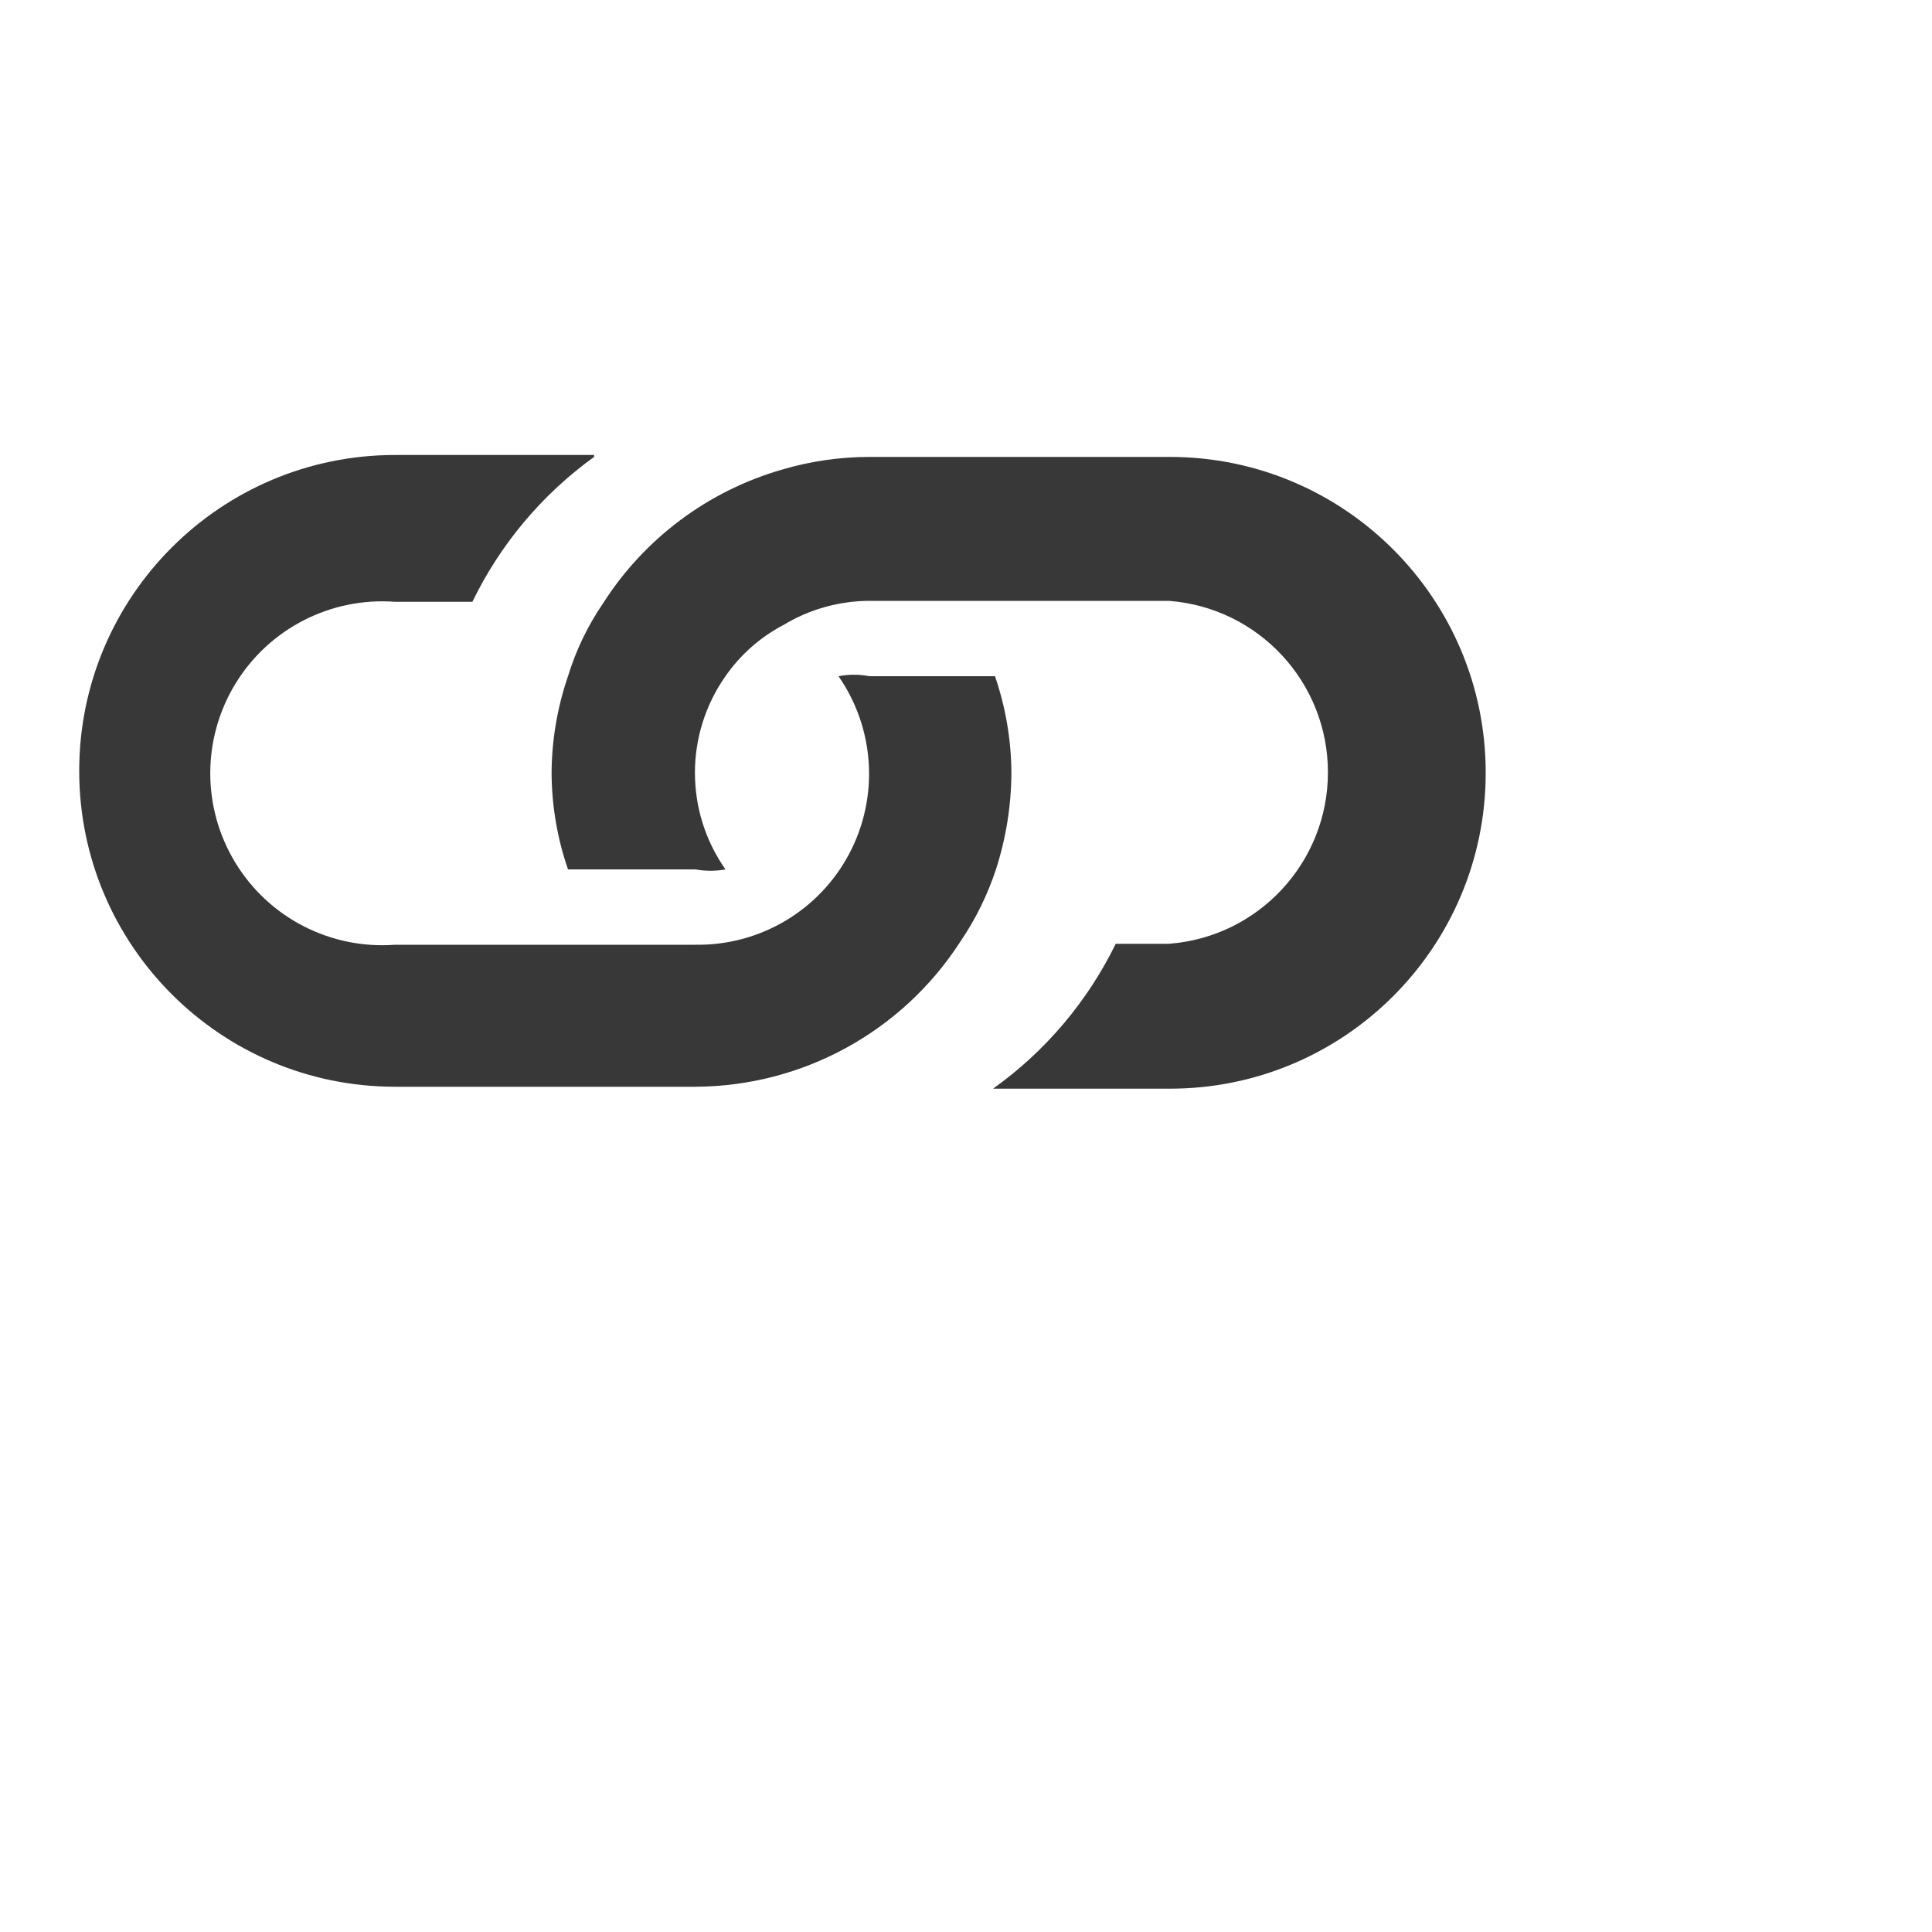
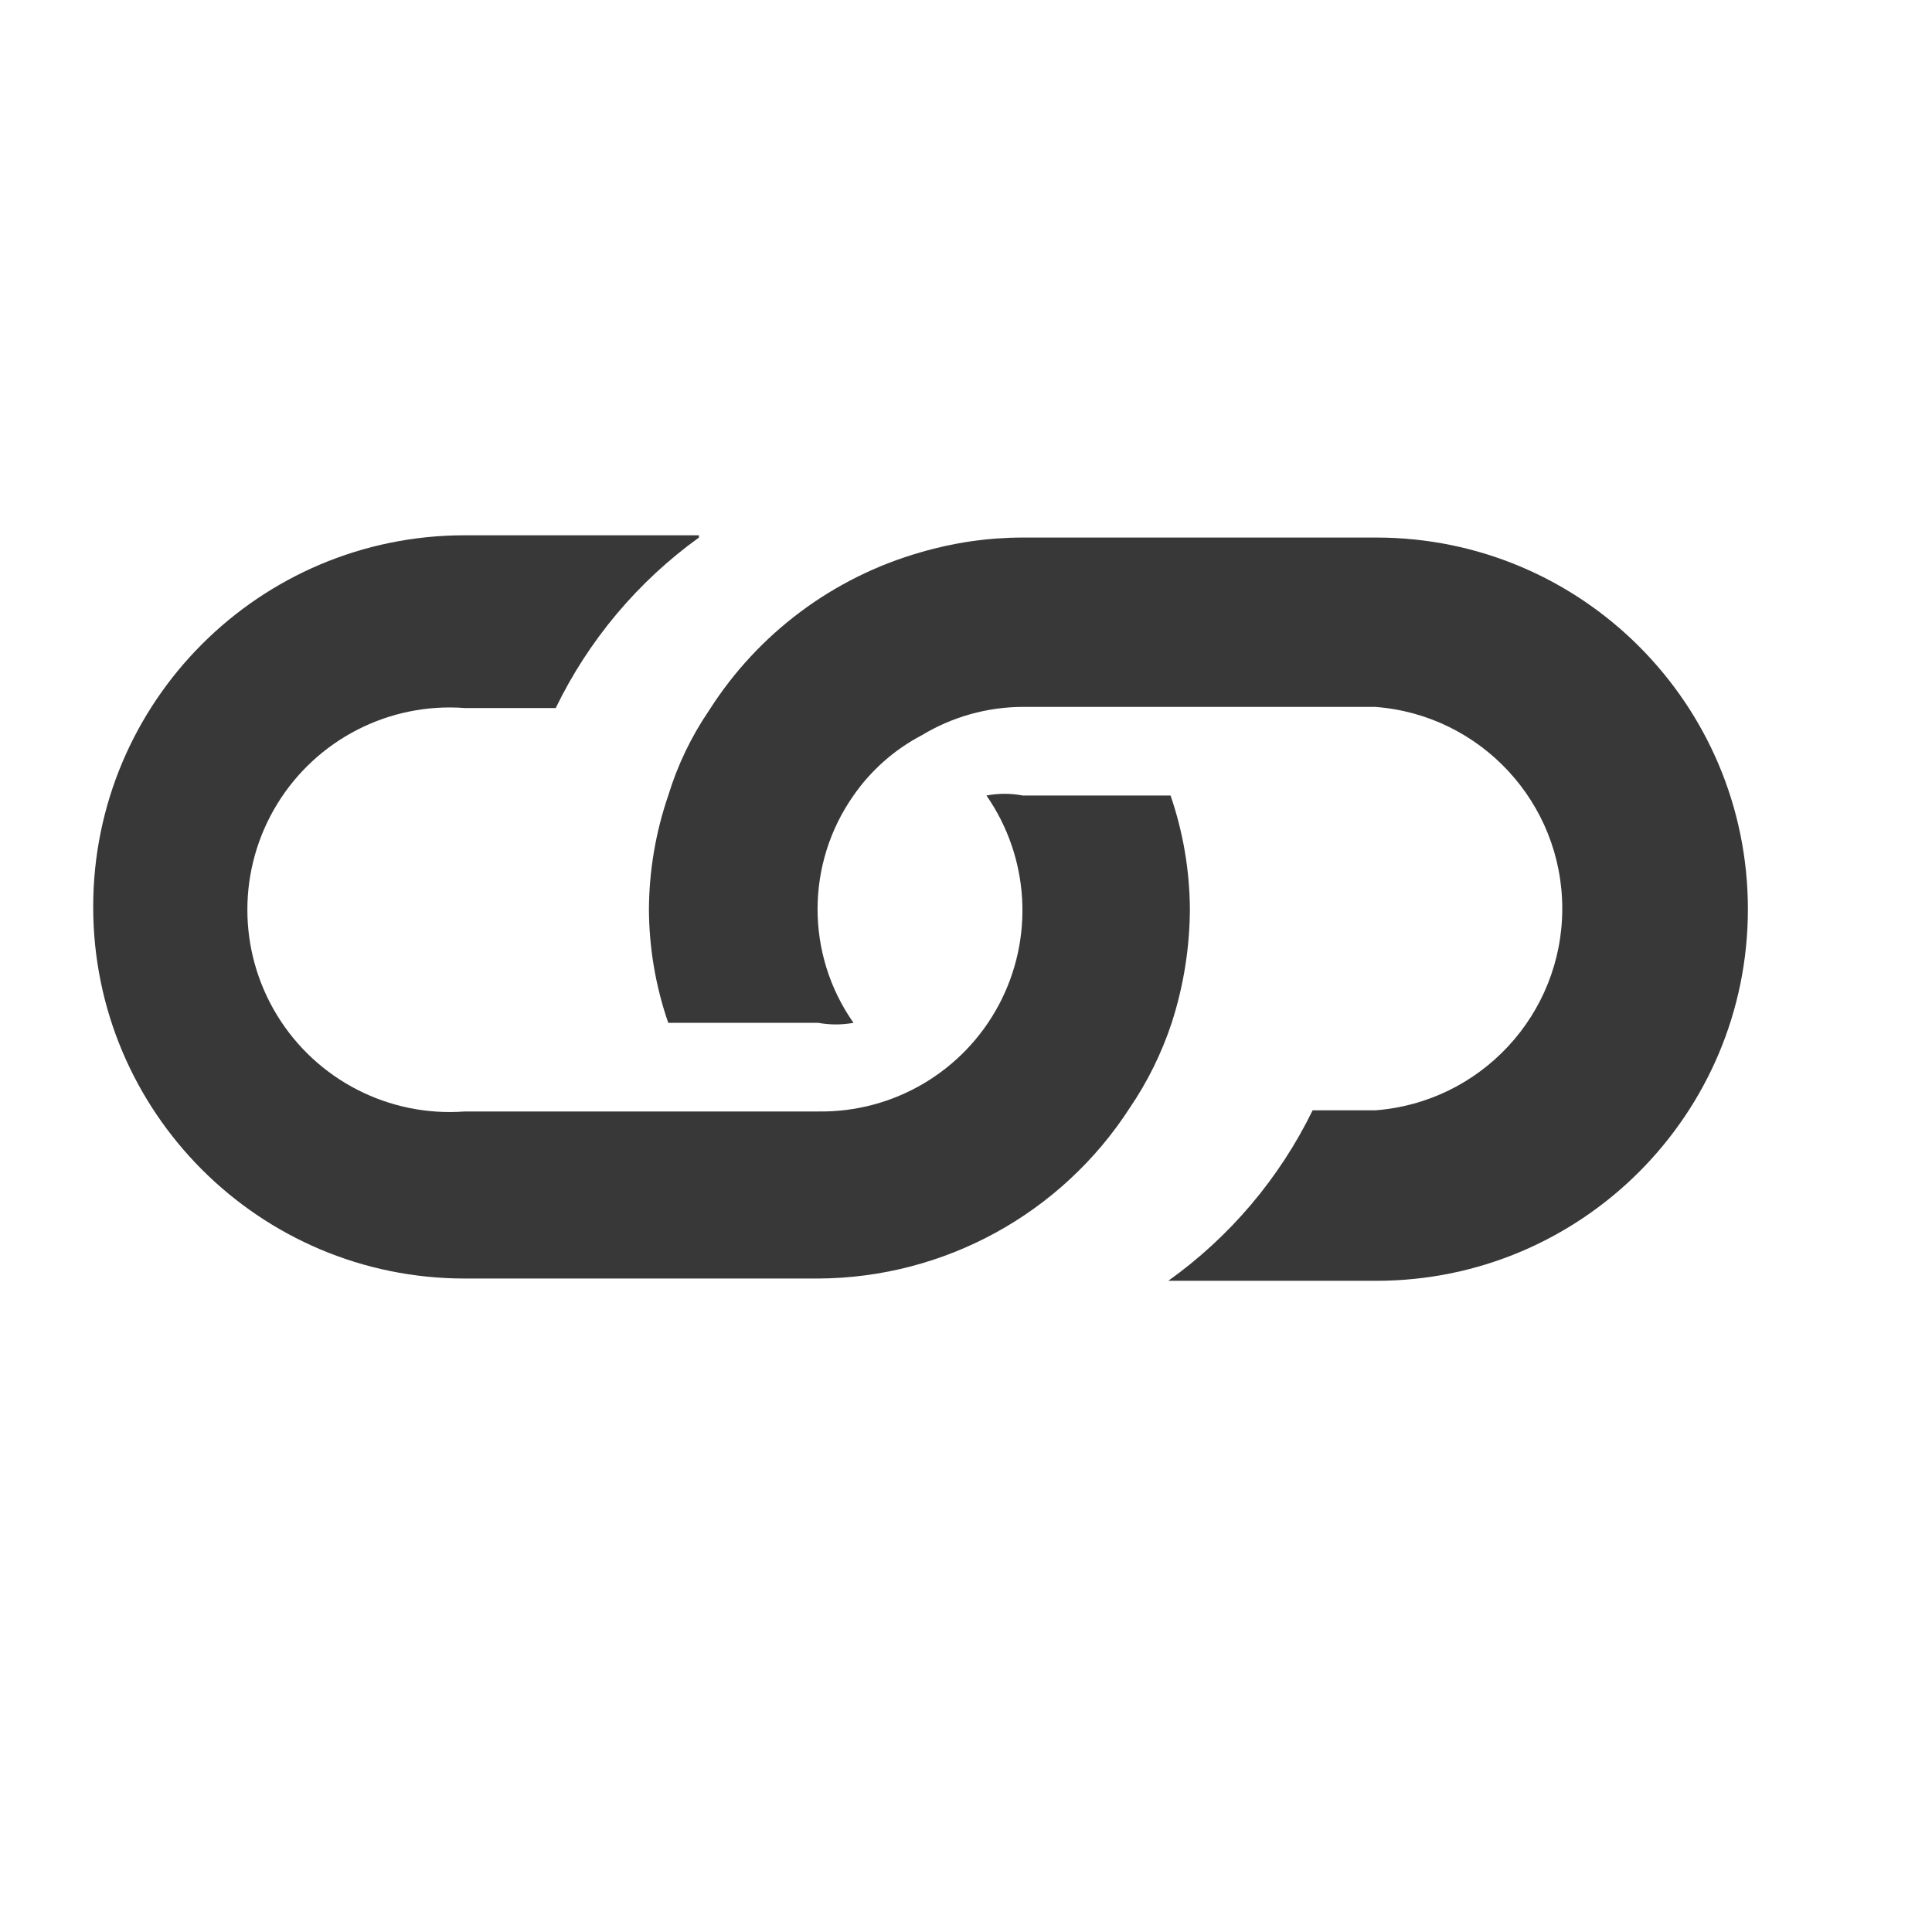
- <svg xmlns="http://www.w3.org/2000/svg" id="Layer_2" data-name="Layer 2" width="26" height="26" viewBox="0 0 20 20">
+ <svg xmlns="http://www.w3.org/2000/svg" id="Layer_2" data-name="Layer 2" width="26" height="26" viewBox="0 0 17 17">
  <path d="M6.15,4.73a4,4,0,0,0-1.26,1.5H4.09a1.78,1.78,0,1,0,0,3.55H7.2A1.77,1.77,0,0,0,8.68,7,.85.85,0,0,1,9,7H10.3a3.14,3.14,0,0,1,.17,1,3.3,3.3,0,0,1-.16,1,3,3,0,0,1-.37.75,3.28,3.28,0,0,1-2.74,1.5H4.09a3.27,3.27,0,1,1,0-6.54H6.15" style="fill: #383838" />
  <path d="M12.11,4.73a3.27,3.27,0,0,1,0,6.54H10.28a4,4,0,0,0,1.27-1.5h.55a1.78,1.78,0,0,0,0-3.55H9a1.73,1.73,0,0,0-.89.25A1.68,1.68,0,0,0,7.51,7a1.74,1.74,0,0,0,0,2A.85.85,0,0,1,7.2,9H5.88a3.1,3.1,0,0,1-.17-1,3.14,3.14,0,0,1,.17-1,2.76,2.76,0,0,1,.36-.75A3.27,3.27,0,0,1,8.1,4.86,3.2,3.2,0,0,1,9,4.73h3.12" style="fill: #383838" />
</svg>
